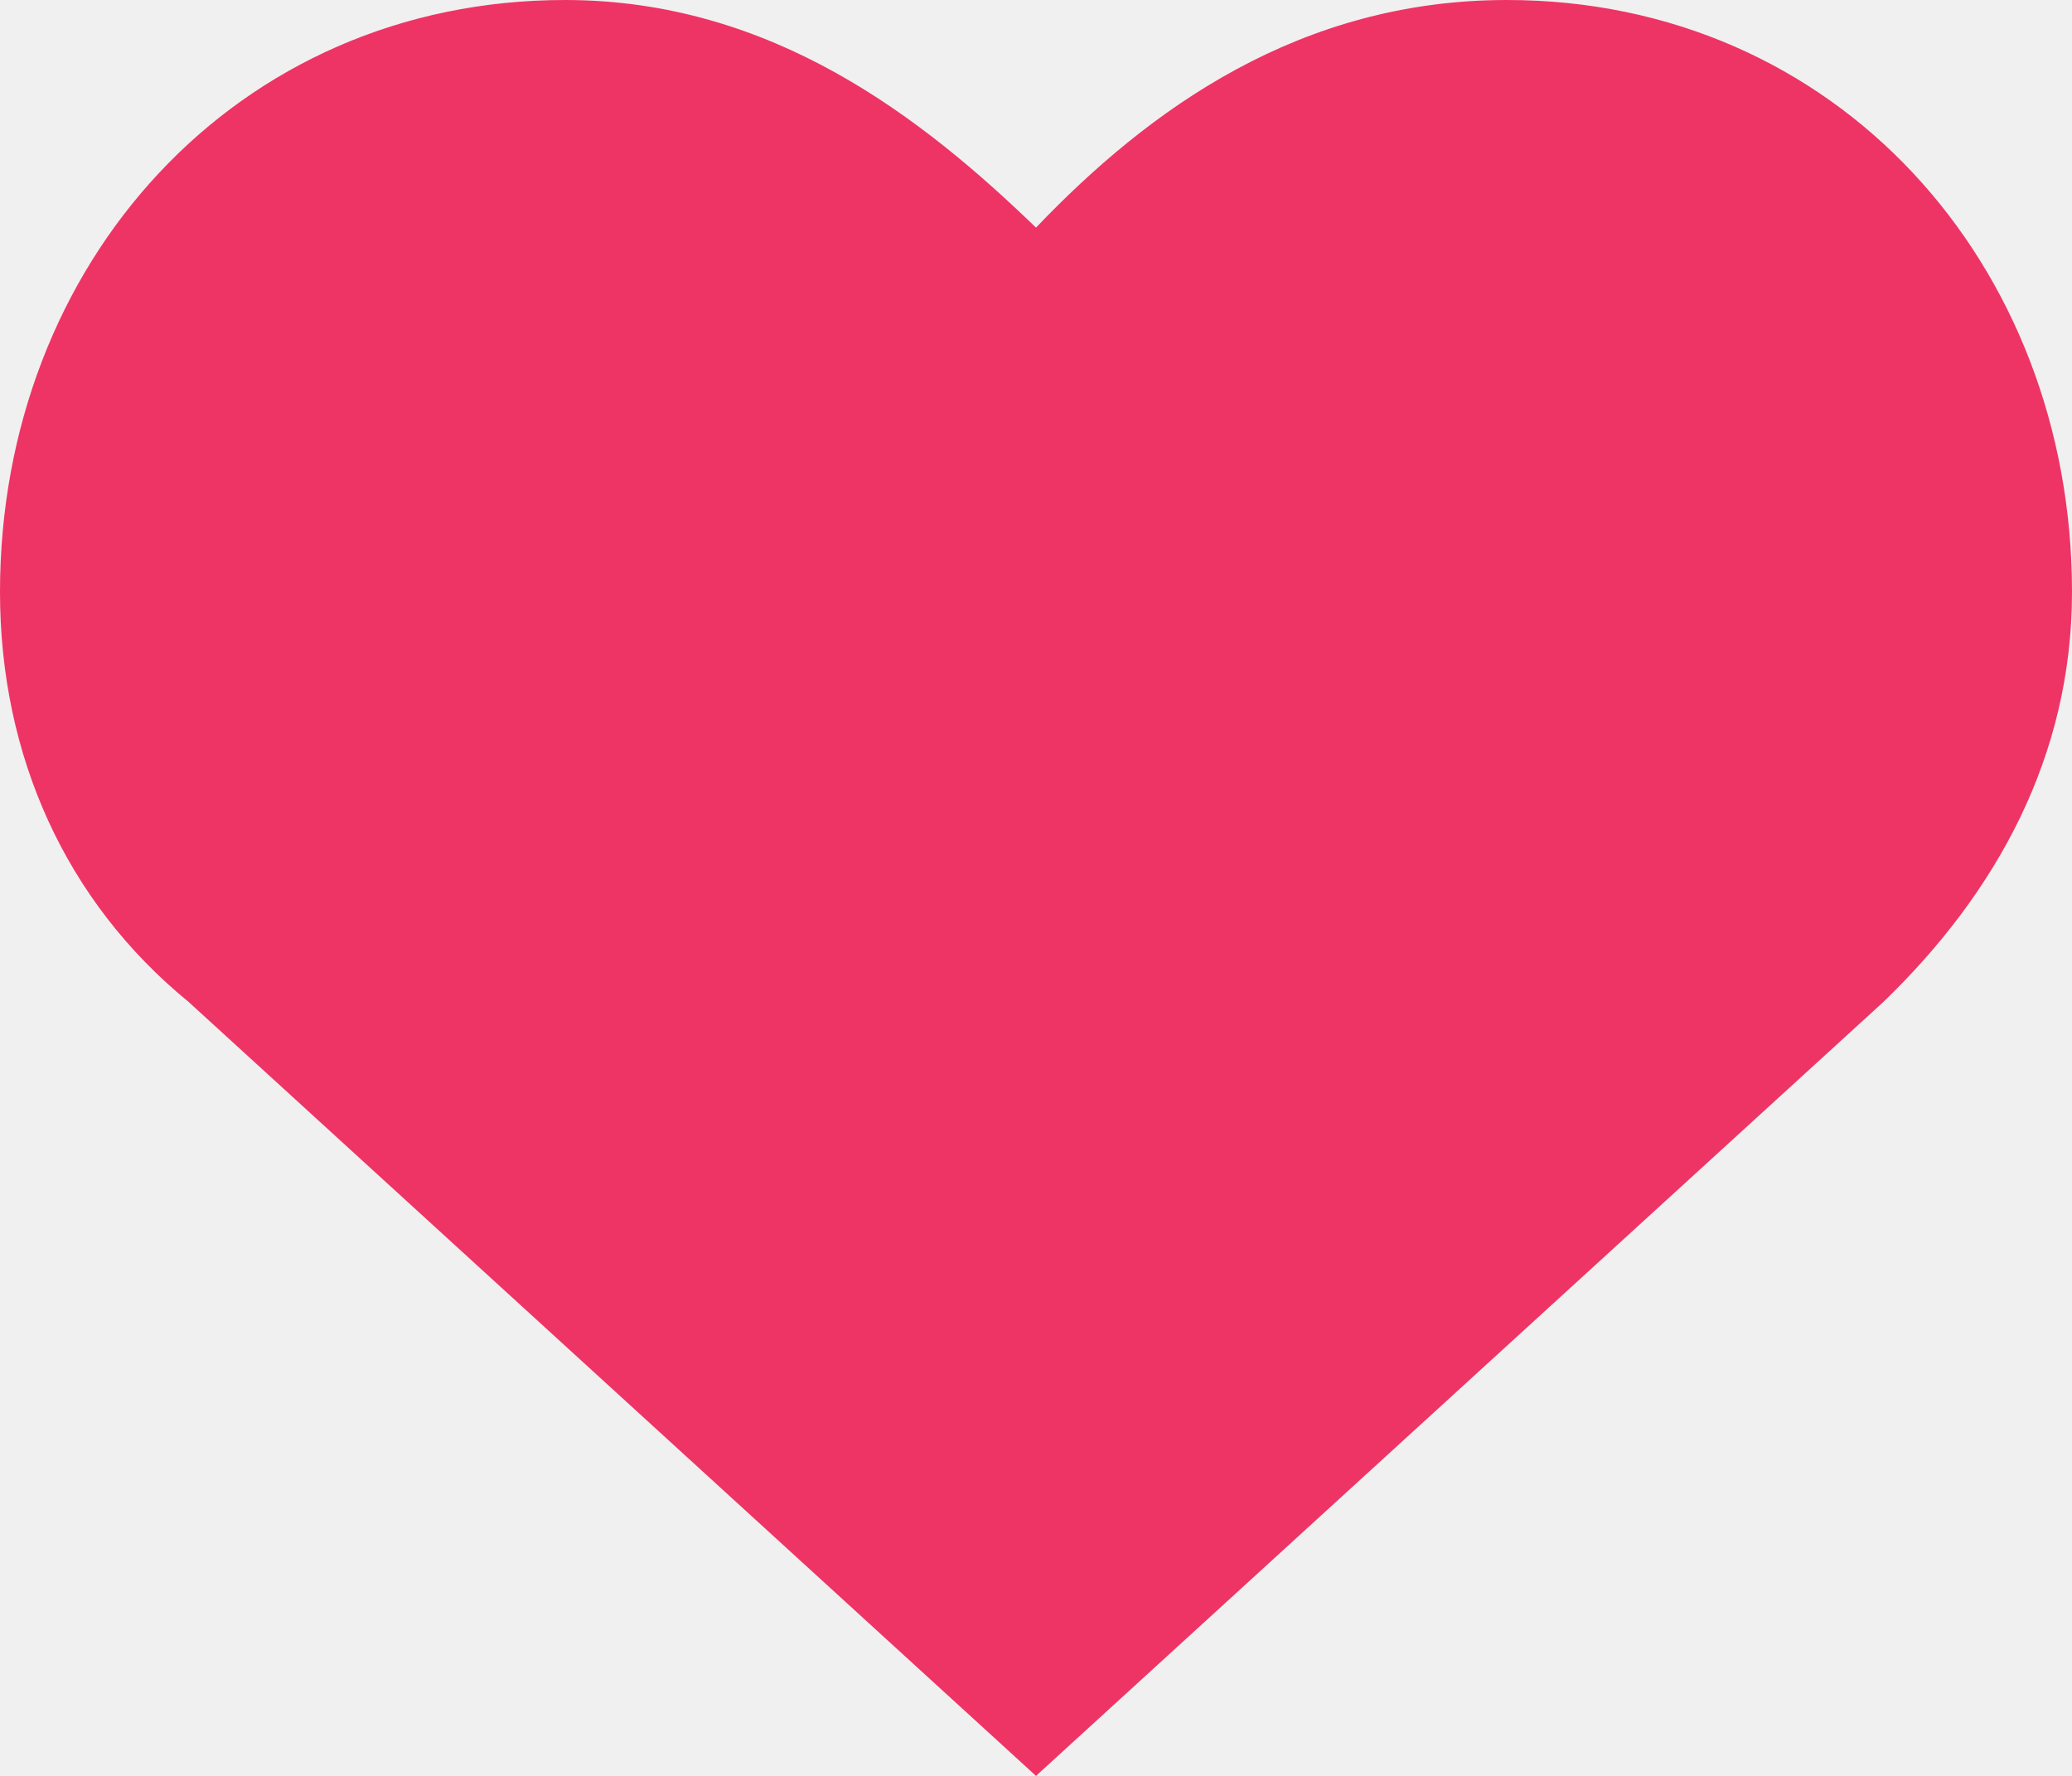
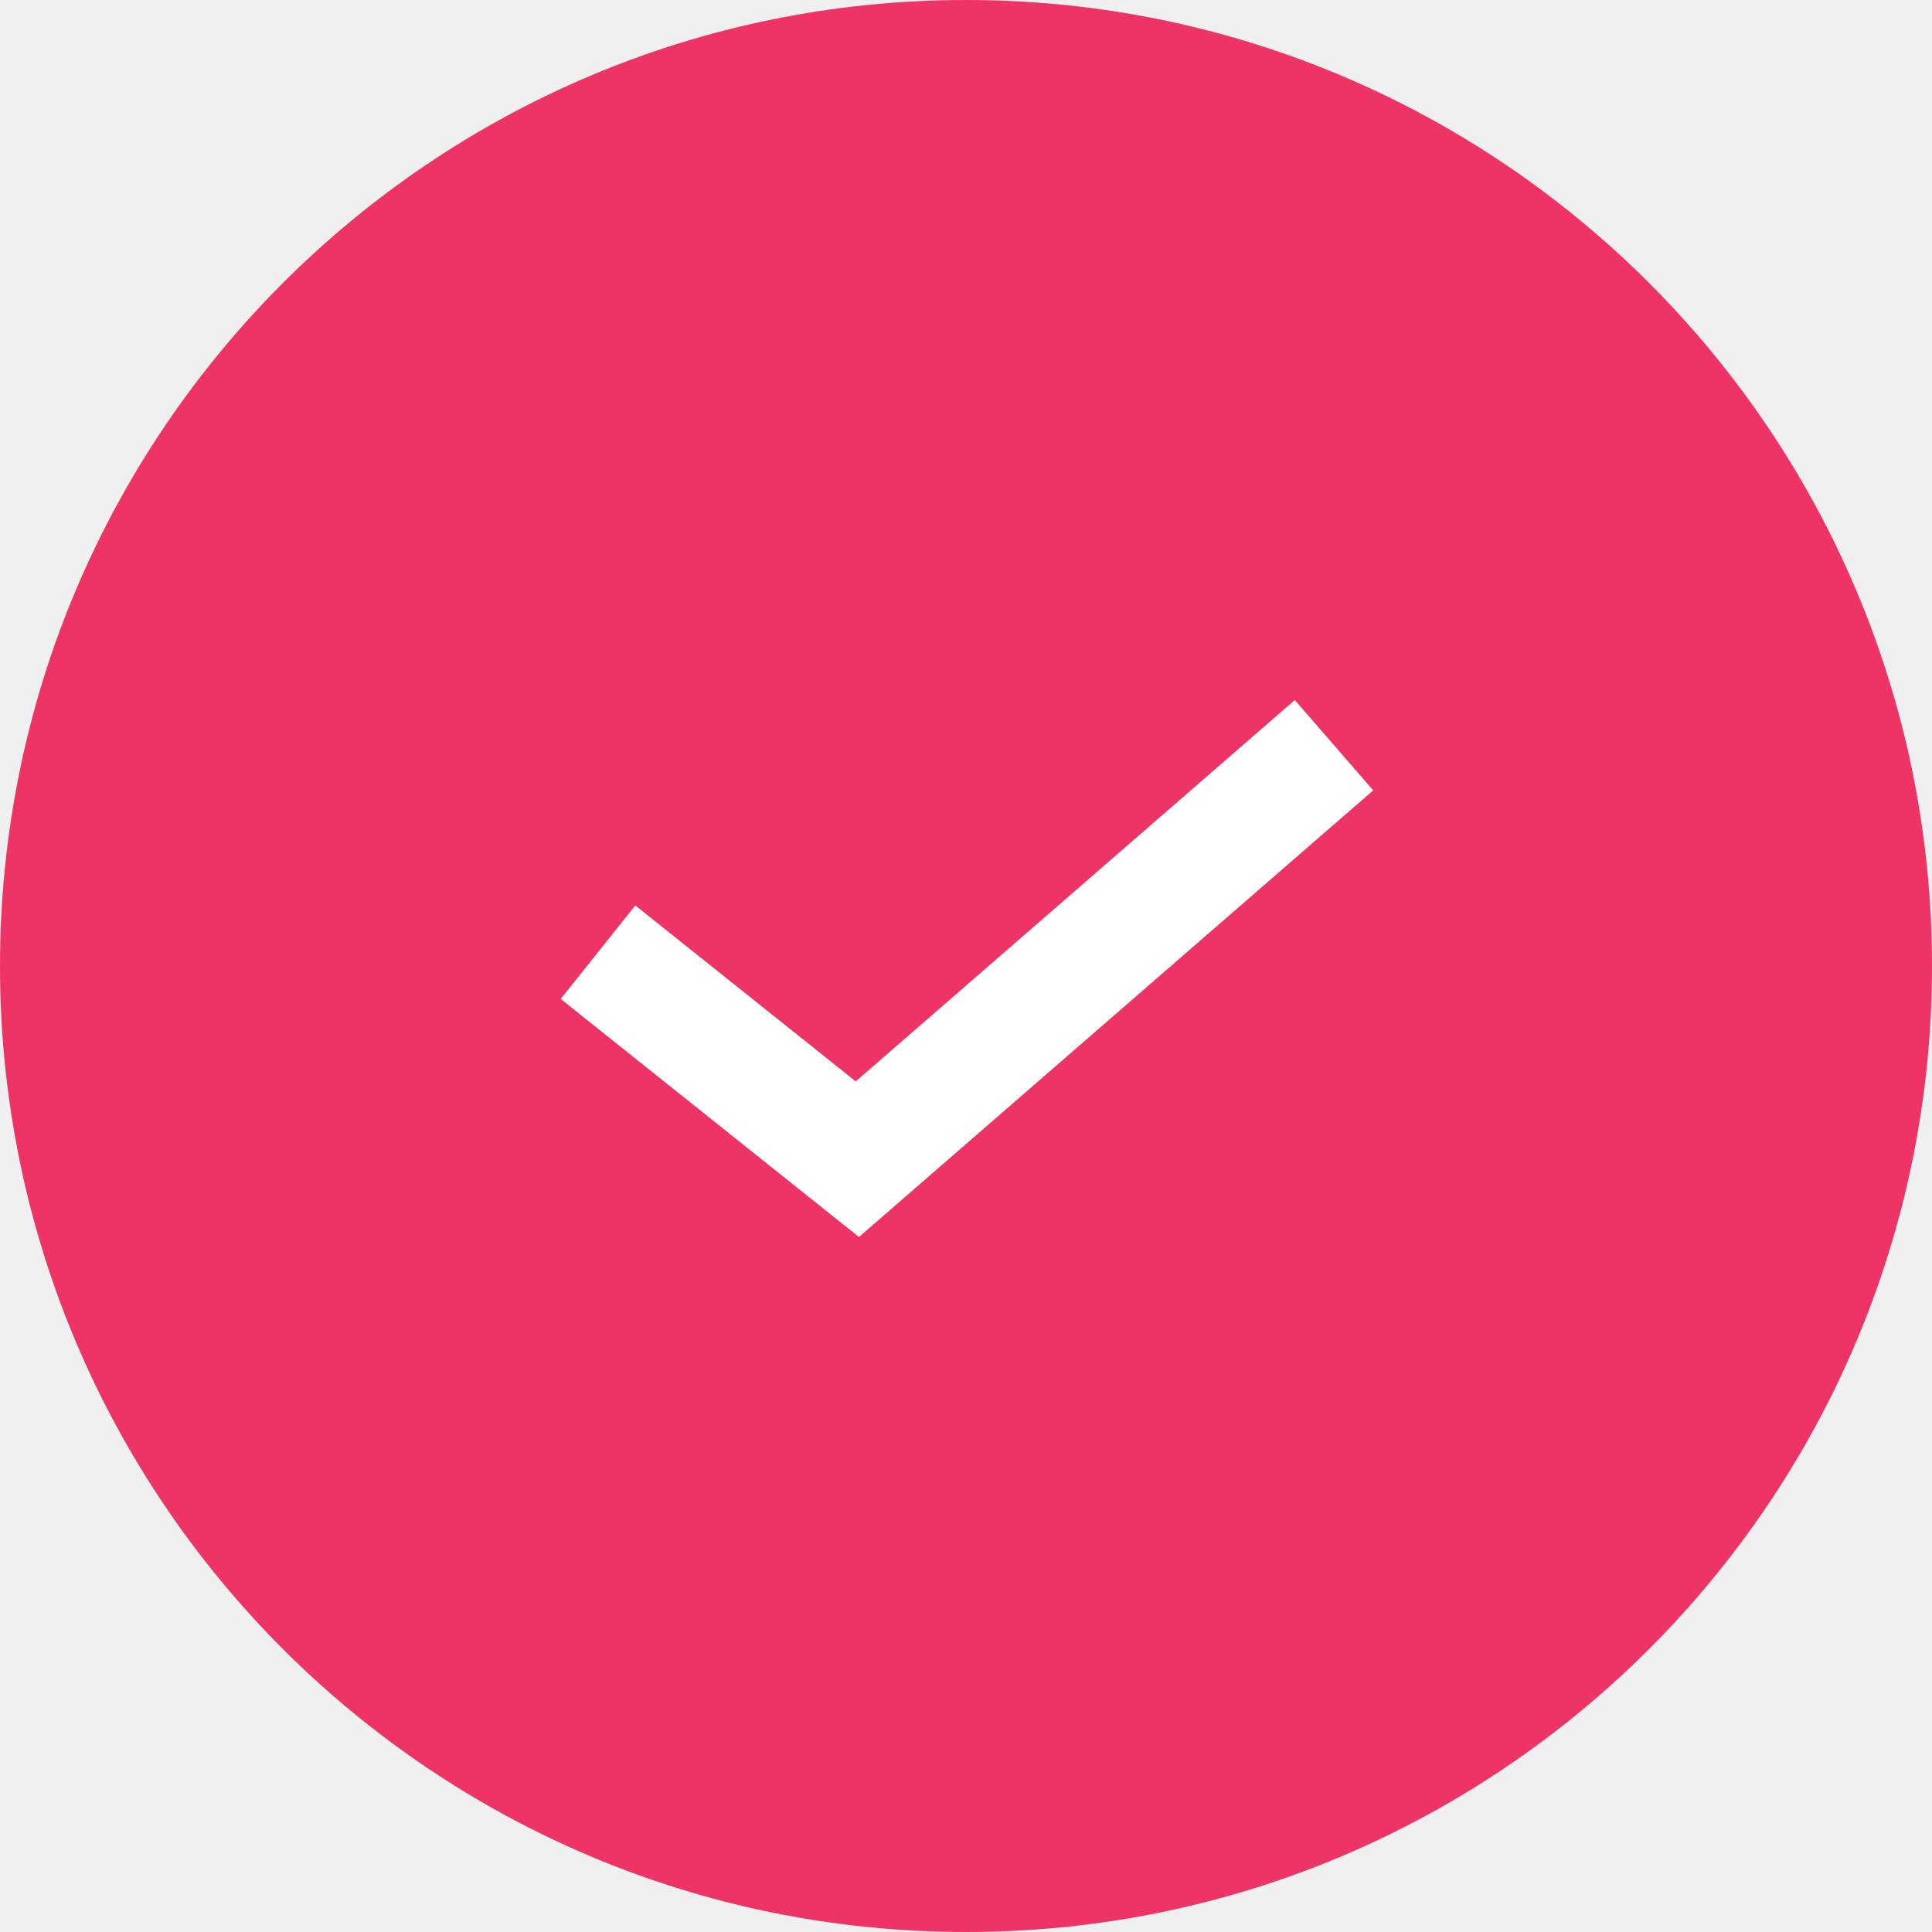
- <svg xmlns="http://www.w3.org/2000/svg" width="14" height="12" viewBox="0 0 14 12" fill="none">
-   <path d="M10.182 0C8.782 0 7.764 0.738 7 1.538C6.236 0.8 5.218 0 3.818 0C1.591 0 0 1.785 0 4C0 5.108 0.445 6.092 1.273 6.769L7 12L12.727 6.769C13.491 6.031 14 5.108 14 4C14 1.785 12.409 0 10.182 0Z" fill="#EE3465" />
+ <svg xmlns="http://www.w3.org/2000/svg" width="21" height="21" viewBox="0 0 21 21" fill="none">
+   <rect width="21" height="21" rx="10.5" fill="#EE3465" />
+   <path d="M6.5 10.35L9.319 12.6L14.5 8.1" stroke="white" stroke-width="1.3" />
</svg>
